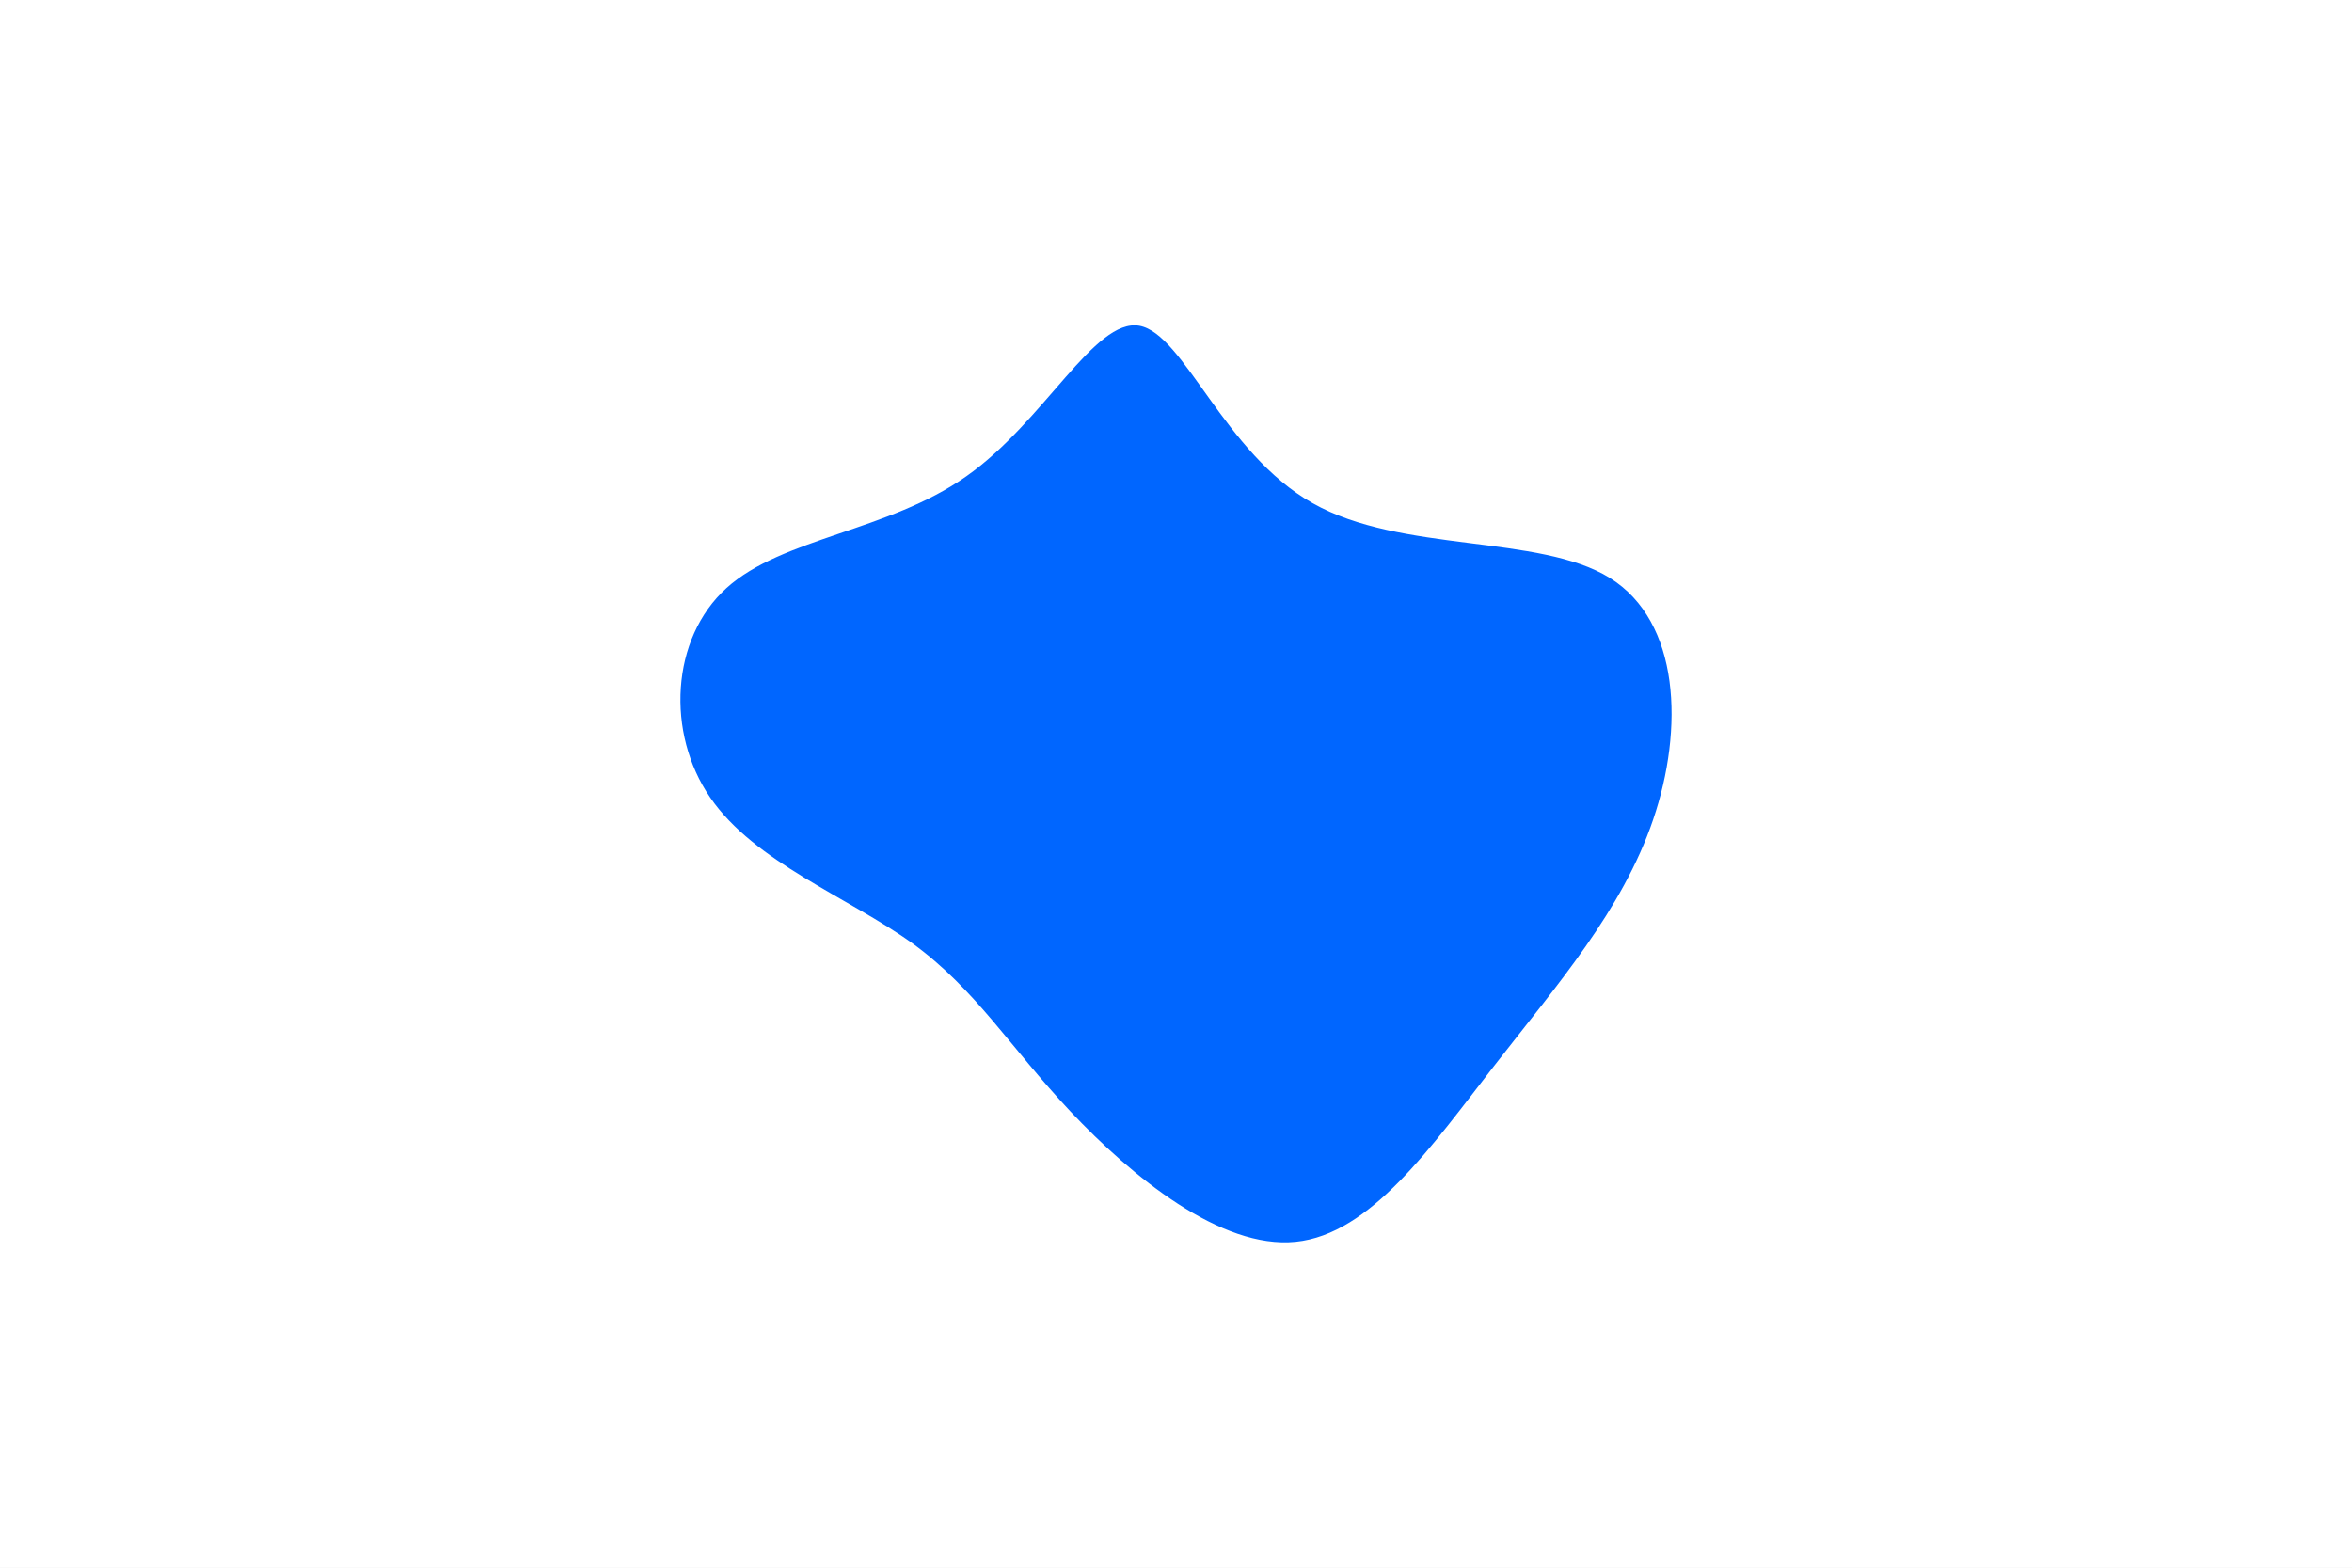
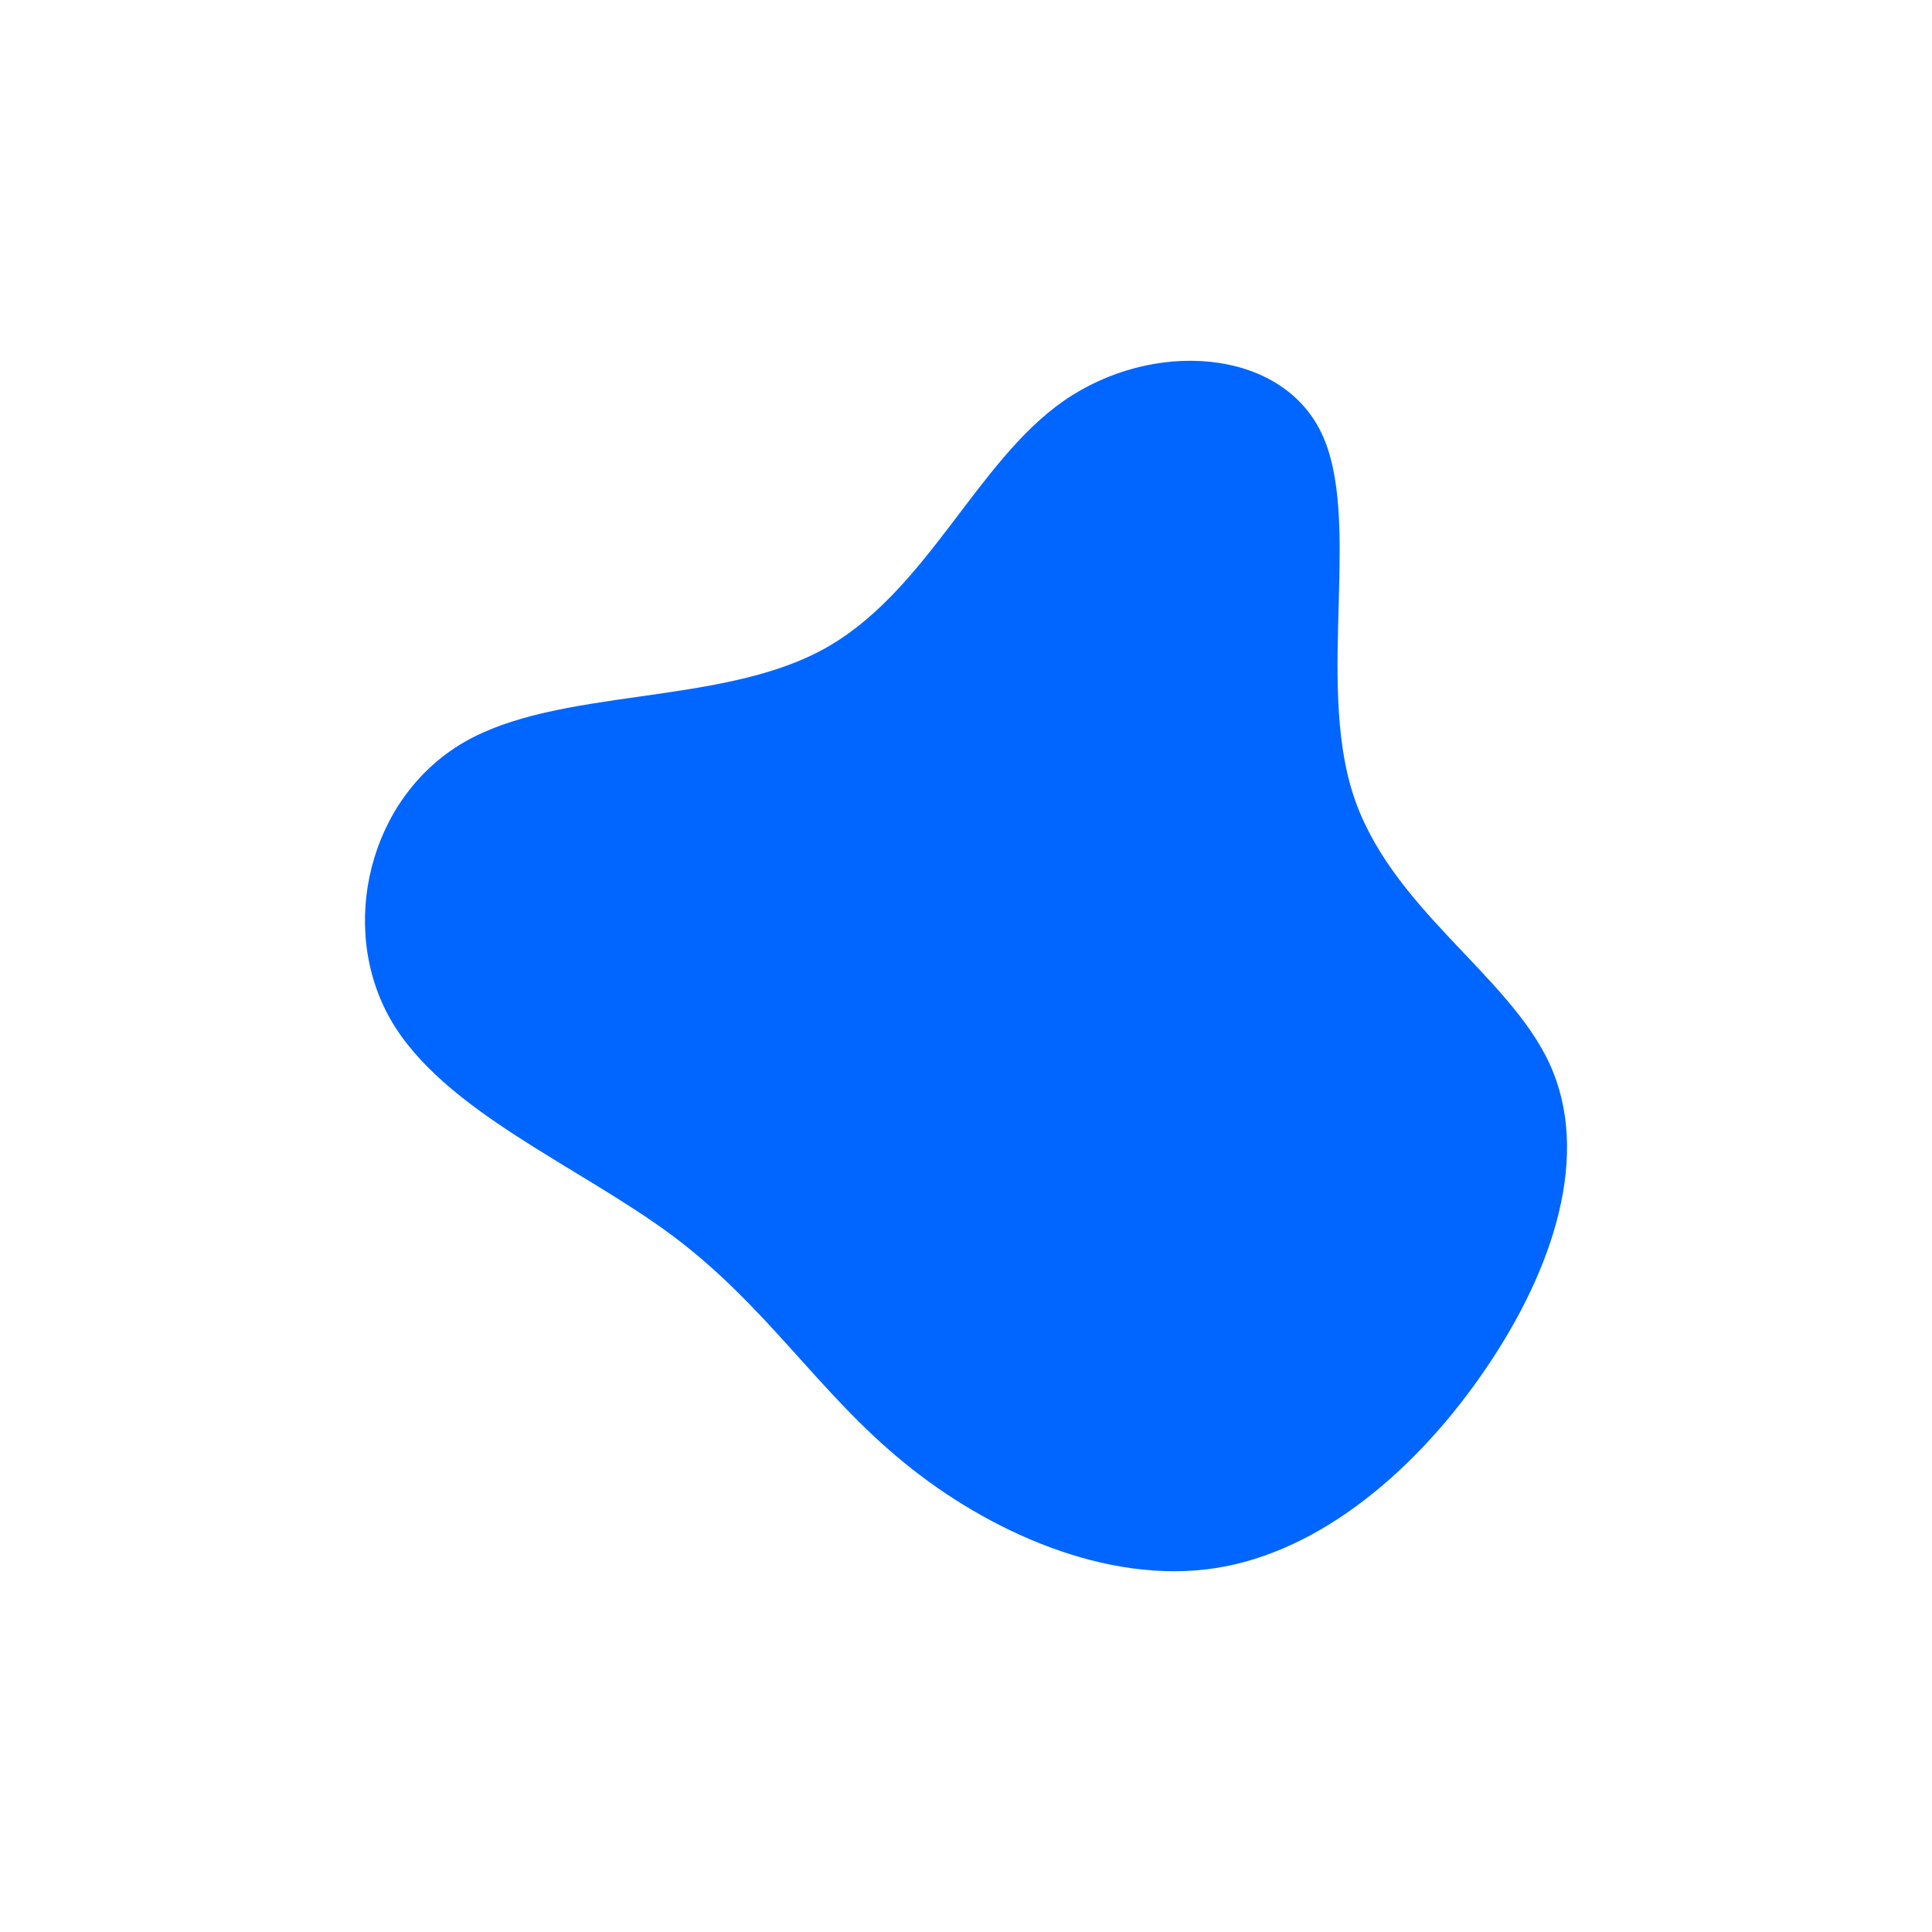
- <svg xmlns="http://www.w3.org/2000/svg" id="visual" viewBox="0 0 900 600" width="900" height="600" version="1.1">
-   <rect x="0" y="0" width="900" height="600" fill="#ffffff" />
-   <g transform="translate(437.8849 290.0764)">
-     <path d="M64.4 -97.5C98.3 -78.3 151 -85.7 178.1 -68.9C205.1 -52.1 206.5 -11.1 194.7 23.6C182.9 58.3 158 86.8 133.9 117.8C109.8 148.8 86.6 182.3 57.9 185.2C29.3 188.1 -4.8 160.2 -28.2 135.4C-51.6 110.5 -64.4 88.7 -88.7 71C-113.1 53.4 -149.1 40 -166.1 15.2C-183.1 -9.5 -181.2 -45.7 -159.9 -65C-138.6 -84.3 -97.9 -86.7 -68.1 -107.8C-38.2 -128.8 -19.1 -168.4 -1.9 -165.4C15.2 -162.3 30.4 -116.7 64.4 -97.5" fill="#0066FF" />
+ <svg xmlns="http://www.w3.org/2000/svg" id="visual" viewBox="0 0 900 900" width="900" height="900" version="1.1">
+   <rect x="0" y="0" width="900" height="900" fill="#ffffff" />
+   <g transform="translate(477.1056 444.2525)">
+     <path d="M138.4 -242.7C157.5 -203.1 136.1 -127.7 153.1 -74.6C170.1 -21.4 225.6 9.5 244.8 51.4C264 93.3 246.9 146.2 215.6 192.5C184.3 238.9 138.9 278.7 88.7 286.3C38.4 293.9 -16.7 269.3 -56.2 236.9C-95.8 204.6 -119.7 164.5 -163.4 131.7C-207.1 99 -270.6 73.5 -295.2 30.6C-319.7 -12.3 -305.4 -72.6 -261.1 -98.4C-216.9 -124.1 -142.6 -115.3 -94.1 -141.5C-45.6 -167.7 -22.8 -228.8 18.4 -257.5C59.7 -286.2 119.3 -282.3 138.4 -242.7" fill="#0066FF" />
  </g>
</svg>
